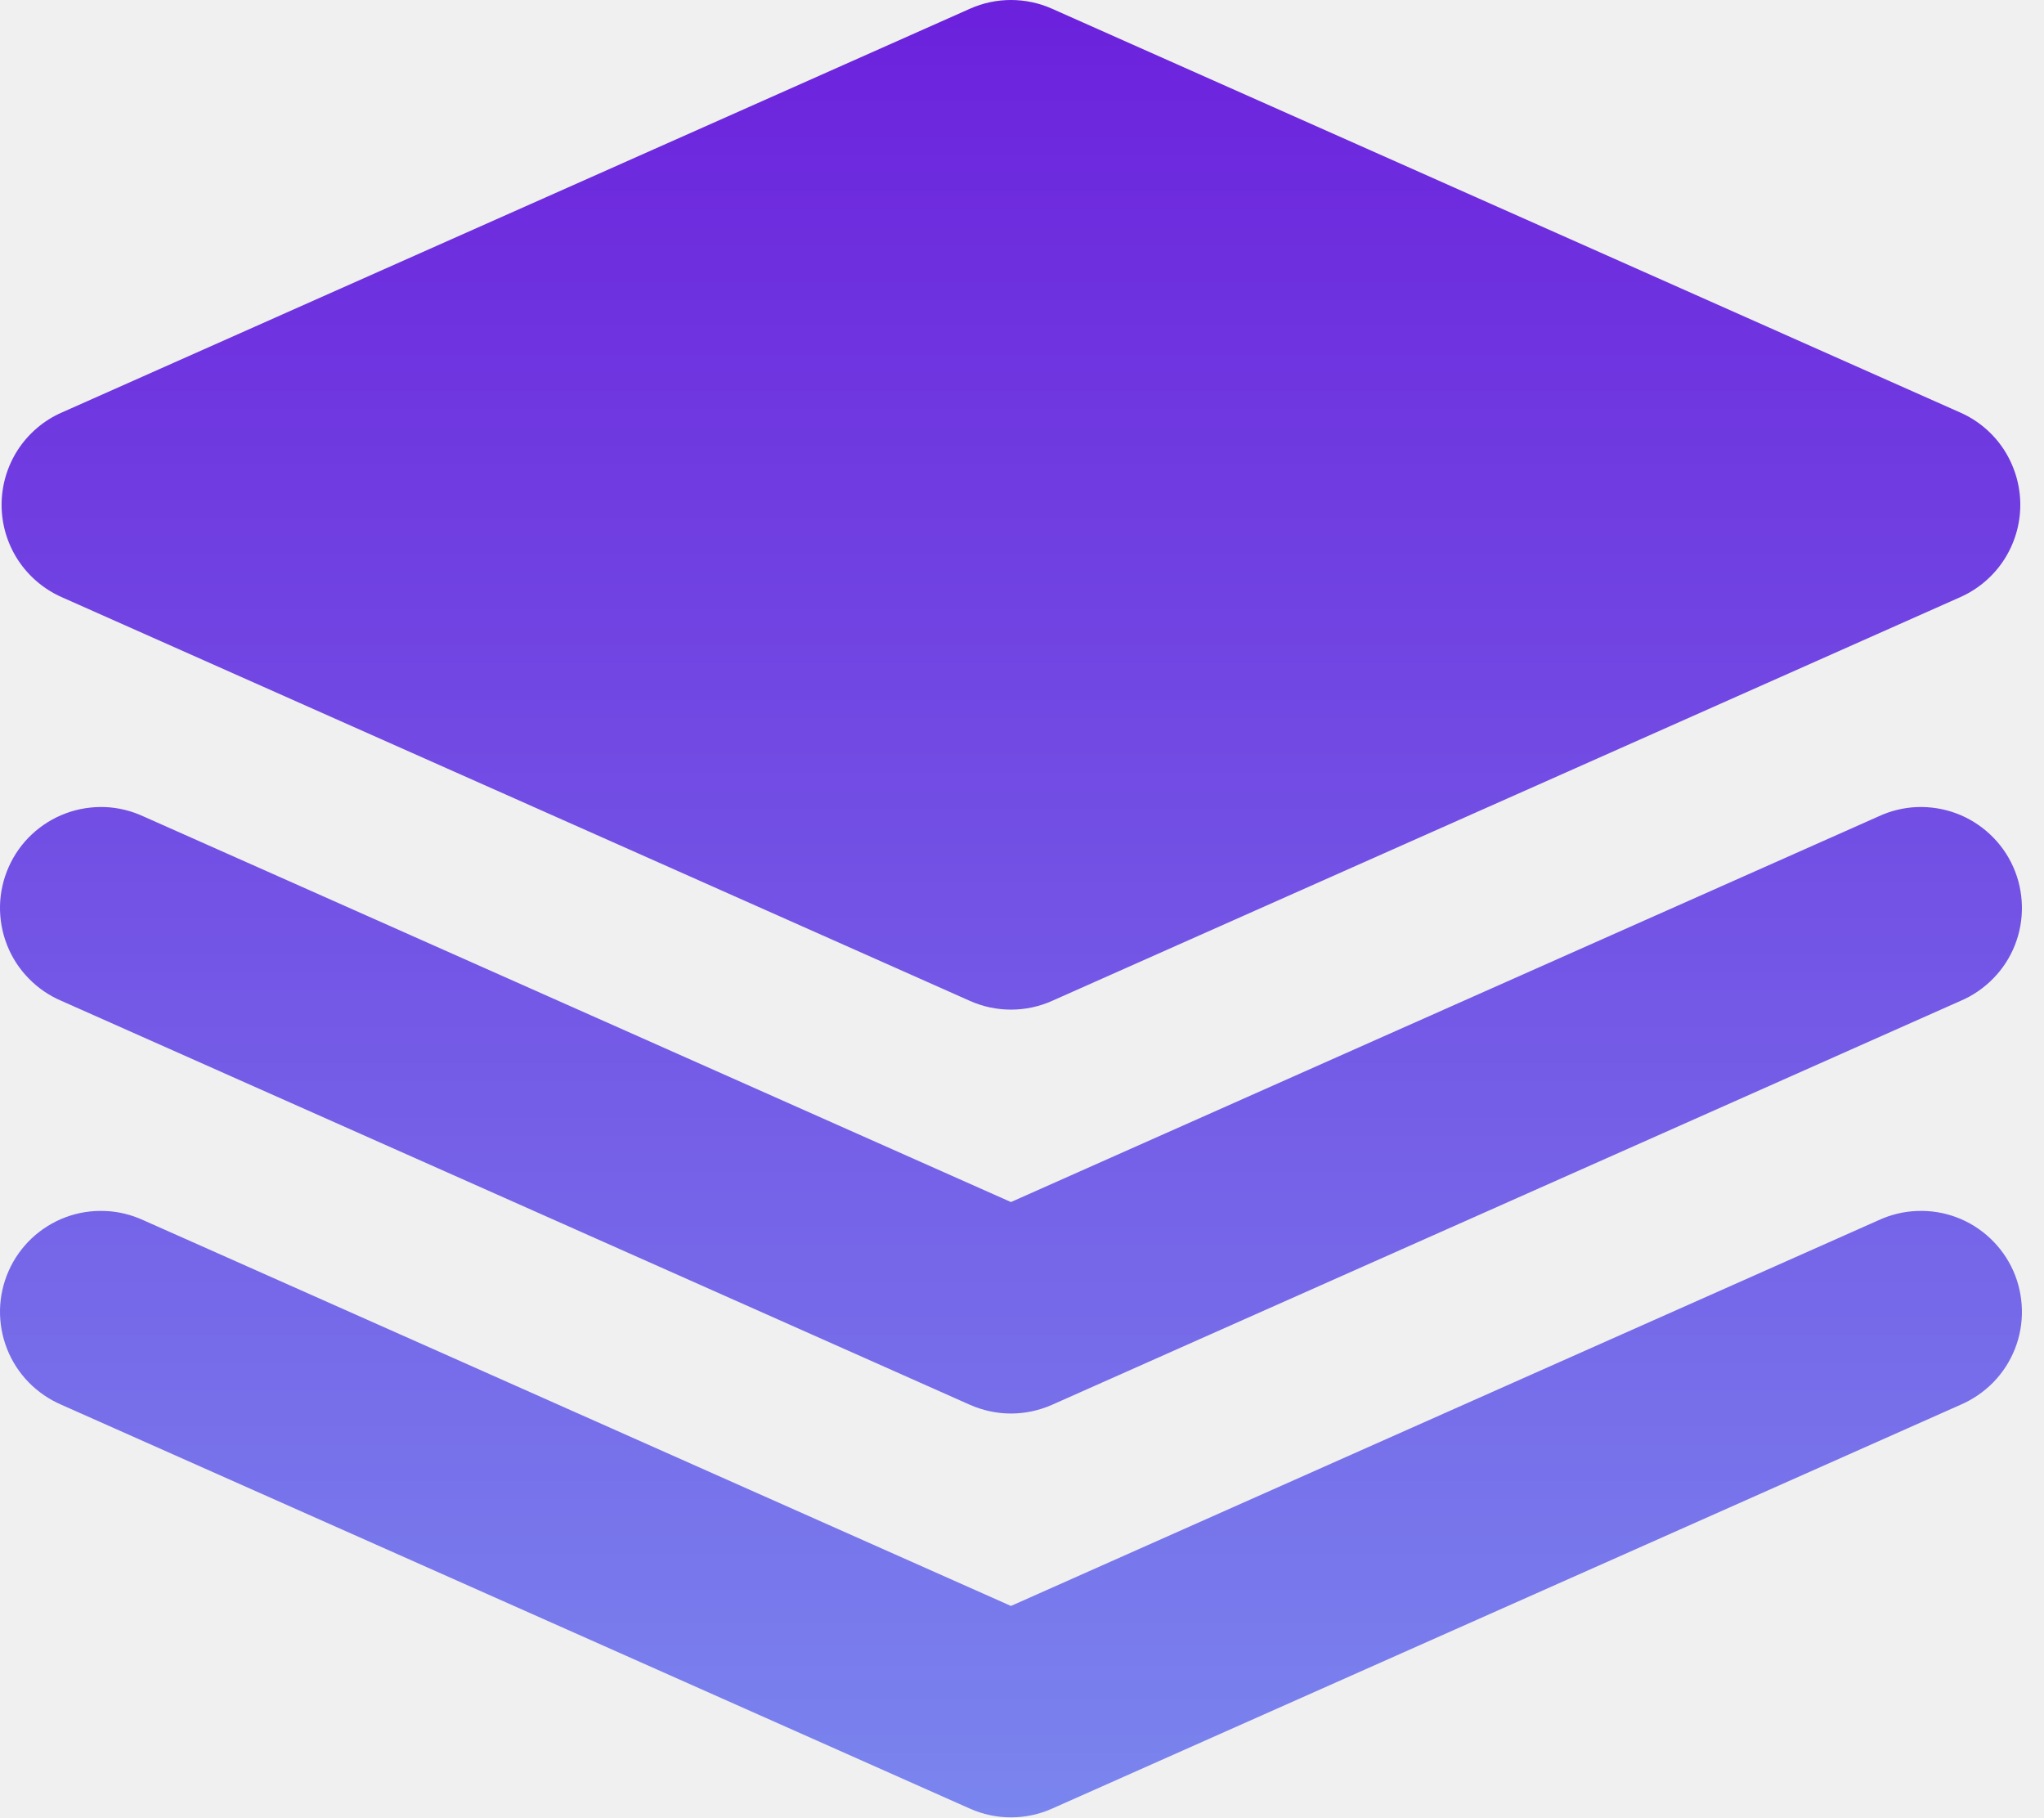
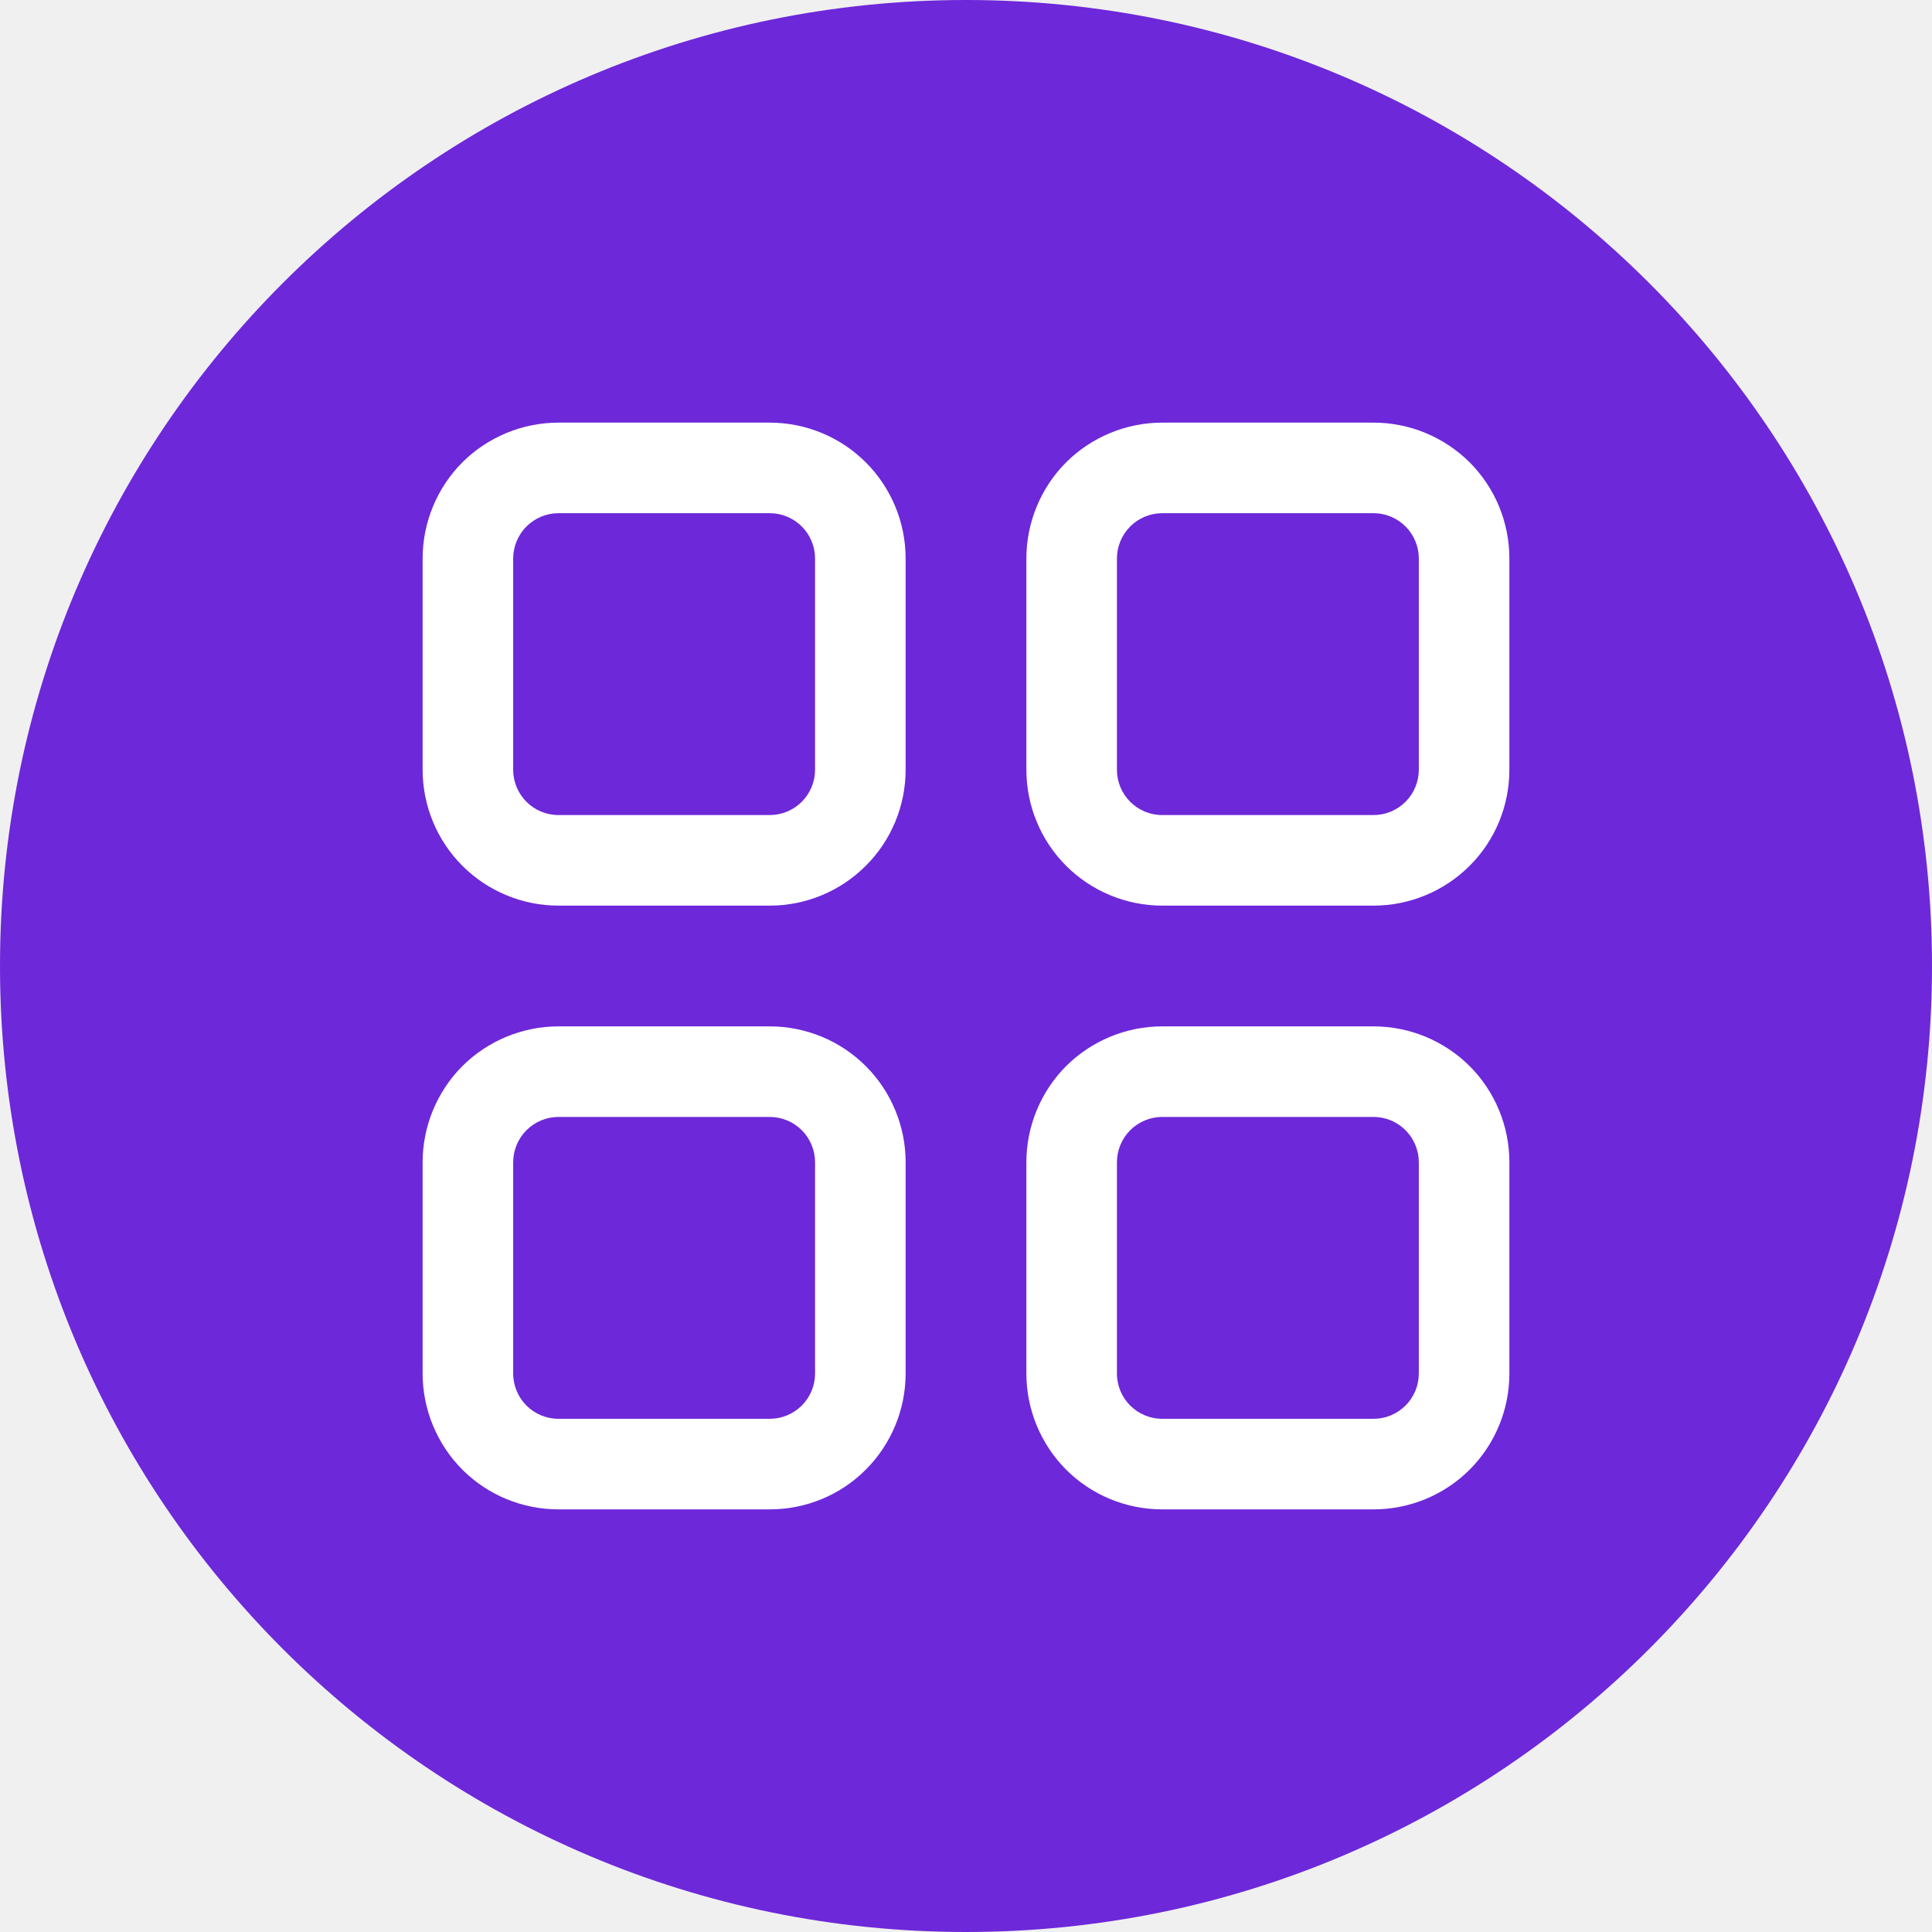
- <svg xmlns="http://www.w3.org/2000/svg" width="27" height="24" viewBox="0 0 27 24" fill="none">
-   <path d="M0.021 6.667C0.021 6.409 0.096 6.156 0.236 5.94C0.377 5.724 0.577 5.553 0.813 5.449L12.813 0.115C12.983 0.039 13.168 0 13.354 0C13.541 0 13.726 0.039 13.896 0.115L25.896 5.449C26.131 5.553 26.332 5.724 26.472 5.94C26.612 6.157 26.687 6.409 26.687 6.667C26.687 6.924 26.612 7.177 26.472 7.393C26.332 7.609 26.131 7.78 25.896 7.885L13.896 13.218C13.726 13.294 13.541 13.333 13.354 13.333C13.168 13.333 12.983 13.294 12.813 13.218L0.813 7.885C0.577 7.78 0.377 7.609 0.236 7.393C0.096 7.177 0.021 6.925 0.021 6.667ZM0.813 13.218L12.813 18.552C12.983 18.627 13.168 18.667 13.354 18.667C13.541 18.667 13.726 18.627 13.896 18.552L25.896 13.218C26.059 13.149 26.206 13.048 26.33 12.921C26.454 12.795 26.551 12.645 26.616 12.48C26.681 12.315 26.712 12.139 26.708 11.962C26.704 11.785 26.666 11.611 26.594 11.449C26.522 11.287 26.418 11.141 26.289 11.02C26.16 10.899 26.009 10.804 25.843 10.742C25.677 10.68 25.501 10.652 25.324 10.658C25.147 10.665 24.973 10.707 24.813 10.782L13.354 15.874L1.896 10.782C1.735 10.707 1.562 10.665 1.385 10.658C1.208 10.652 1.031 10.68 0.866 10.742C0.7 10.804 0.548 10.899 0.419 11.02C0.29 11.141 0.187 11.287 0.115 11.449C0.043 11.611 0.004 11.785 0 11.962C-0.003 12.139 0.028 12.315 0.093 12.48C0.158 12.645 0.255 12.795 0.379 12.921C0.502 13.048 0.65 13.149 0.813 13.218ZM24.813 16.115L13.354 21.208L1.896 16.115C1.735 16.041 1.562 15.998 1.385 15.992C1.208 15.985 1.031 16.013 0.866 16.075C0.7 16.137 0.548 16.232 0.419 16.353C0.29 16.475 0.187 16.62 0.115 16.782C0.043 16.944 0.004 17.119 0 17.296C-0.003 17.473 0.028 17.648 0.093 17.813C0.158 17.978 0.255 18.128 0.379 18.255C0.502 18.381 0.65 18.482 0.813 18.552L12.813 23.885C12.983 23.961 13.168 24 13.354 24C13.541 24 13.726 23.961 13.896 23.885L25.896 18.552C26.059 18.482 26.206 18.381 26.33 18.255C26.454 18.128 26.551 17.978 26.616 17.813C26.681 17.648 26.712 17.473 26.708 17.296C26.704 17.119 26.666 16.944 26.594 16.782C26.522 16.62 26.418 16.475 26.289 16.353C26.16 16.232 26.009 16.137 25.843 16.075C25.677 16.013 25.501 15.985 25.324 15.992C25.147 15.998 24.973 16.041 24.813 16.115Z" fill="url(#paint0_linear_78_22)" />
-   <defs>
-     <linearGradient id="paint0_linear_78_22" x1="13.354" y1="0" x2="13.354" y2="24" gradientUnits="userSpaceOnUse">
-       <stop stop-color="#6C21DC" />
-       <stop offset="1" stop-color="#7A85EE" />
-     </linearGradient>
-   </defs>
+ <svg xmlns="http://www.w3.org/2000/svg" width="16" height="16" viewBox="0 0 16 16" fill="none">
+   <circle cx="8" cy="8" r="8" fill="#6D28D9" />
+   <path d="M6.375 8.5C6.673 8.5 6.96 8.619 7.17 8.829C7.381 9.04 7.5 9.327 7.5 9.625V11.375C7.5 11.673 7.381 11.96 7.17 12.171C6.96 12.382 6.673 12.5 6.375 12.5H4.625C4.327 12.5 4.04 12.382 3.829 12.171C3.619 11.96 3.5 11.673 3.5 11.375V9.625C3.5 9.327 3.619 9.04 3.829 8.829C4.04 8.619 4.327 8.5 4.625 8.5H6.375ZM11.375 8.5C11.673 8.5 11.96 8.619 12.171 8.829C12.382 9.04 12.5 9.327 12.5 9.625V11.375C12.5 11.673 12.382 11.96 12.171 12.171C11.96 12.382 11.673 12.5 11.375 12.5H9.625C9.327 12.5 9.04 12.382 8.829 12.171C8.619 11.96 8.5 11.673 8.5 11.375V9.625C8.5 9.327 8.619 9.04 8.829 8.829C9.04 8.619 9.327 8.5 9.625 8.5H11.375ZM6.375 9.25H4.625C4.526 9.25 4.43 9.29 4.36 9.36C4.29 9.43 4.25 9.526 4.25 9.625V11.375C4.25 11.582 4.418 11.75 4.625 11.75H6.375C6.474 11.75 6.57 11.71 6.64 11.64C6.71 11.57 6.75 11.475 6.75 11.375V9.625C6.75 9.526 6.71 9.43 6.64 9.36C6.57 9.29 6.474 9.25 6.375 9.25ZM11.375 9.25H9.625C9.526 9.25 9.43 9.29 9.36 9.36C9.29 9.43 9.25 9.526 9.25 9.625V11.375C9.25 11.582 9.418 11.75 9.625 11.75H11.375C11.475 11.75 11.57 11.71 11.64 11.64C11.71 11.57 11.75 11.475 11.75 11.375V9.625C11.75 9.526 11.71 9.43 11.64 9.36C11.57 9.29 11.475 9.25 11.375 9.25ZM6.375 3.5C6.673 3.5 6.96 3.619 7.17 3.829C7.381 4.04 7.5 4.327 7.5 4.625V6.375C7.5 6.673 7.381 6.96 7.17 7.17C6.96 7.381 6.673 7.5 6.375 7.5H4.625C4.327 7.5 4.04 7.381 3.829 7.17C3.619 6.96 3.5 6.673 3.5 6.375V4.625C3.5 4.327 3.619 4.04 3.829 3.829C4.04 3.619 4.327 3.5 4.625 3.5H6.375ZM11.375 3.5C11.673 3.5 11.96 3.619 12.171 3.829C12.382 4.04 12.5 4.327 12.5 4.625V6.375C12.5 6.673 12.382 6.96 12.171 7.17C11.96 7.381 11.673 7.5 11.375 7.5H9.625C9.327 7.5 9.04 7.381 8.829 7.17C8.619 6.96 8.5 6.673 8.5 6.375V4.625C8.5 4.327 8.619 4.04 8.829 3.829C9.04 3.619 9.327 3.5 9.625 3.5H11.375ZM6.375 4.25H4.625C4.526 4.25 4.43 4.29 4.36 4.36C4.29 4.43 4.25 4.526 4.25 4.625V6.375C4.25 6.582 4.418 6.75 4.625 6.75H6.375C6.474 6.75 6.57 6.71 6.64 6.64C6.71 6.57 6.75 6.474 6.75 6.375V4.625C6.75 4.526 6.71 4.43 6.64 4.36C6.57 4.29 6.474 4.25 6.375 4.25ZM11.375 4.25H9.625C9.526 4.25 9.43 4.29 9.36 4.36C9.29 4.43 9.25 4.526 9.25 4.625V6.375C9.25 6.582 9.418 6.75 9.625 6.75H11.375C11.475 6.75 11.57 6.71 11.64 6.64C11.71 6.57 11.75 6.474 11.75 6.375V4.625C11.75 4.526 11.71 4.43 11.64 4.36C11.57 4.29 11.475 4.25 11.375 4.25Z" fill="white" />
</svg>
